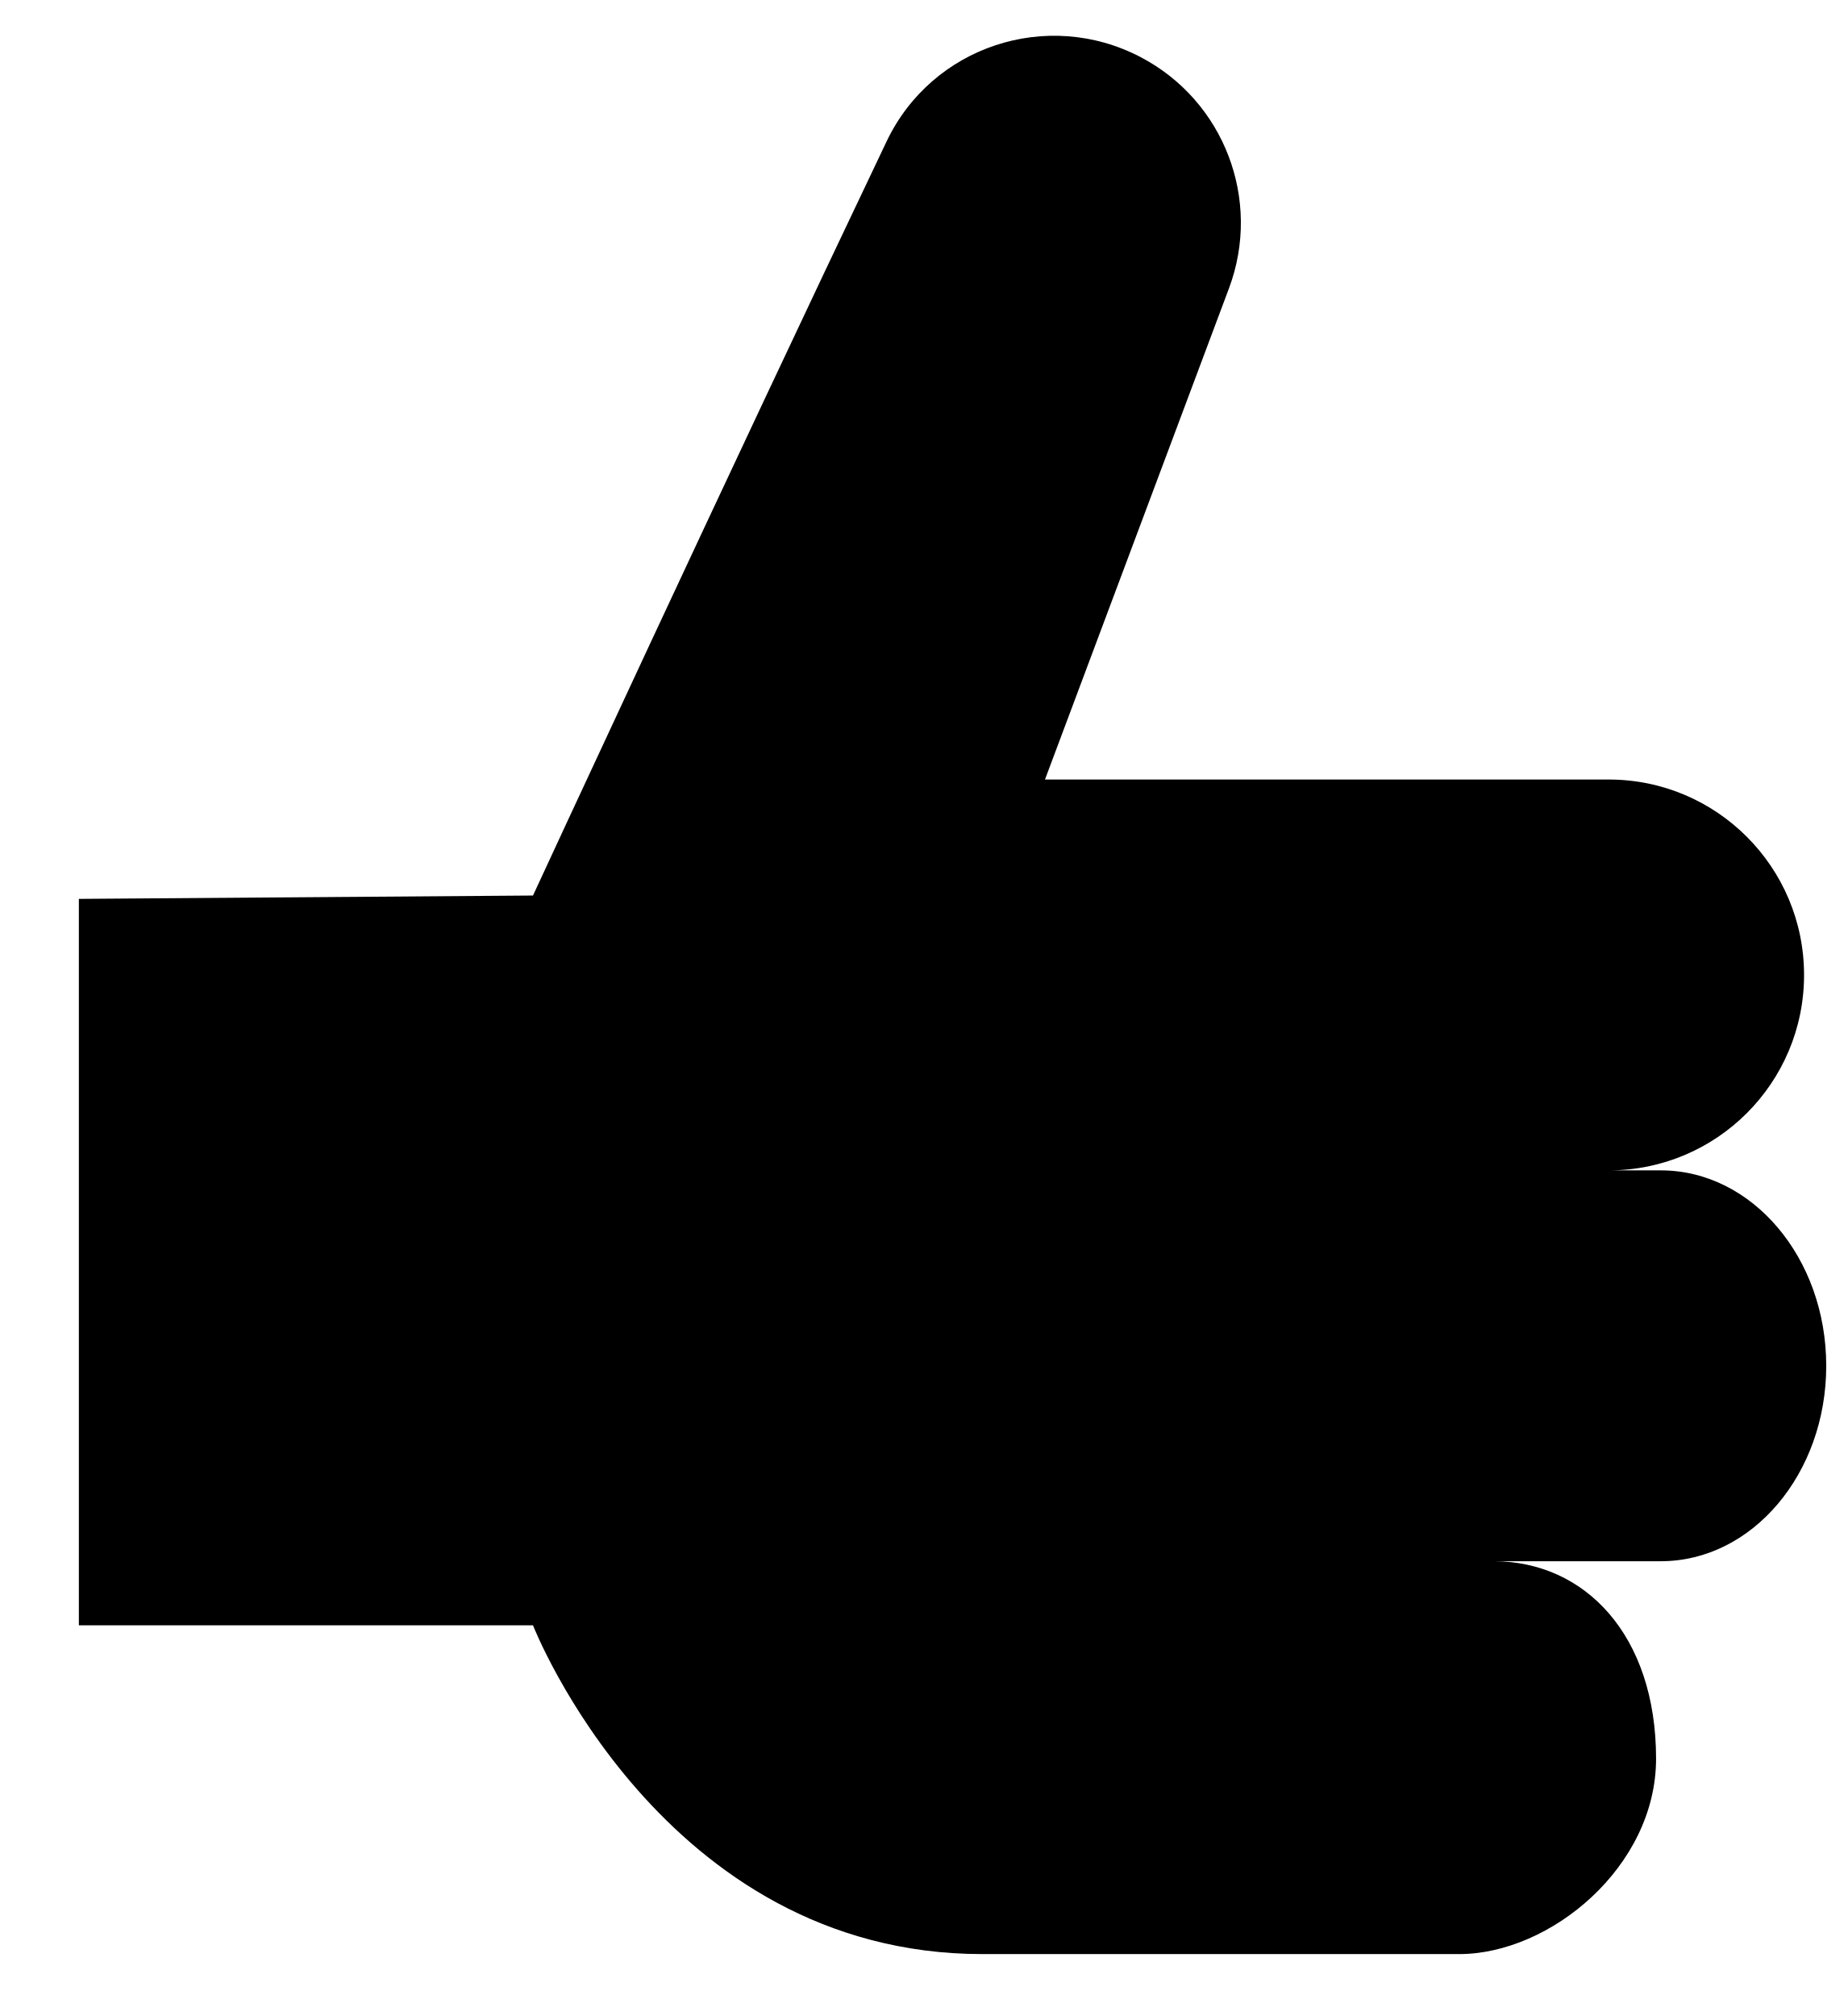
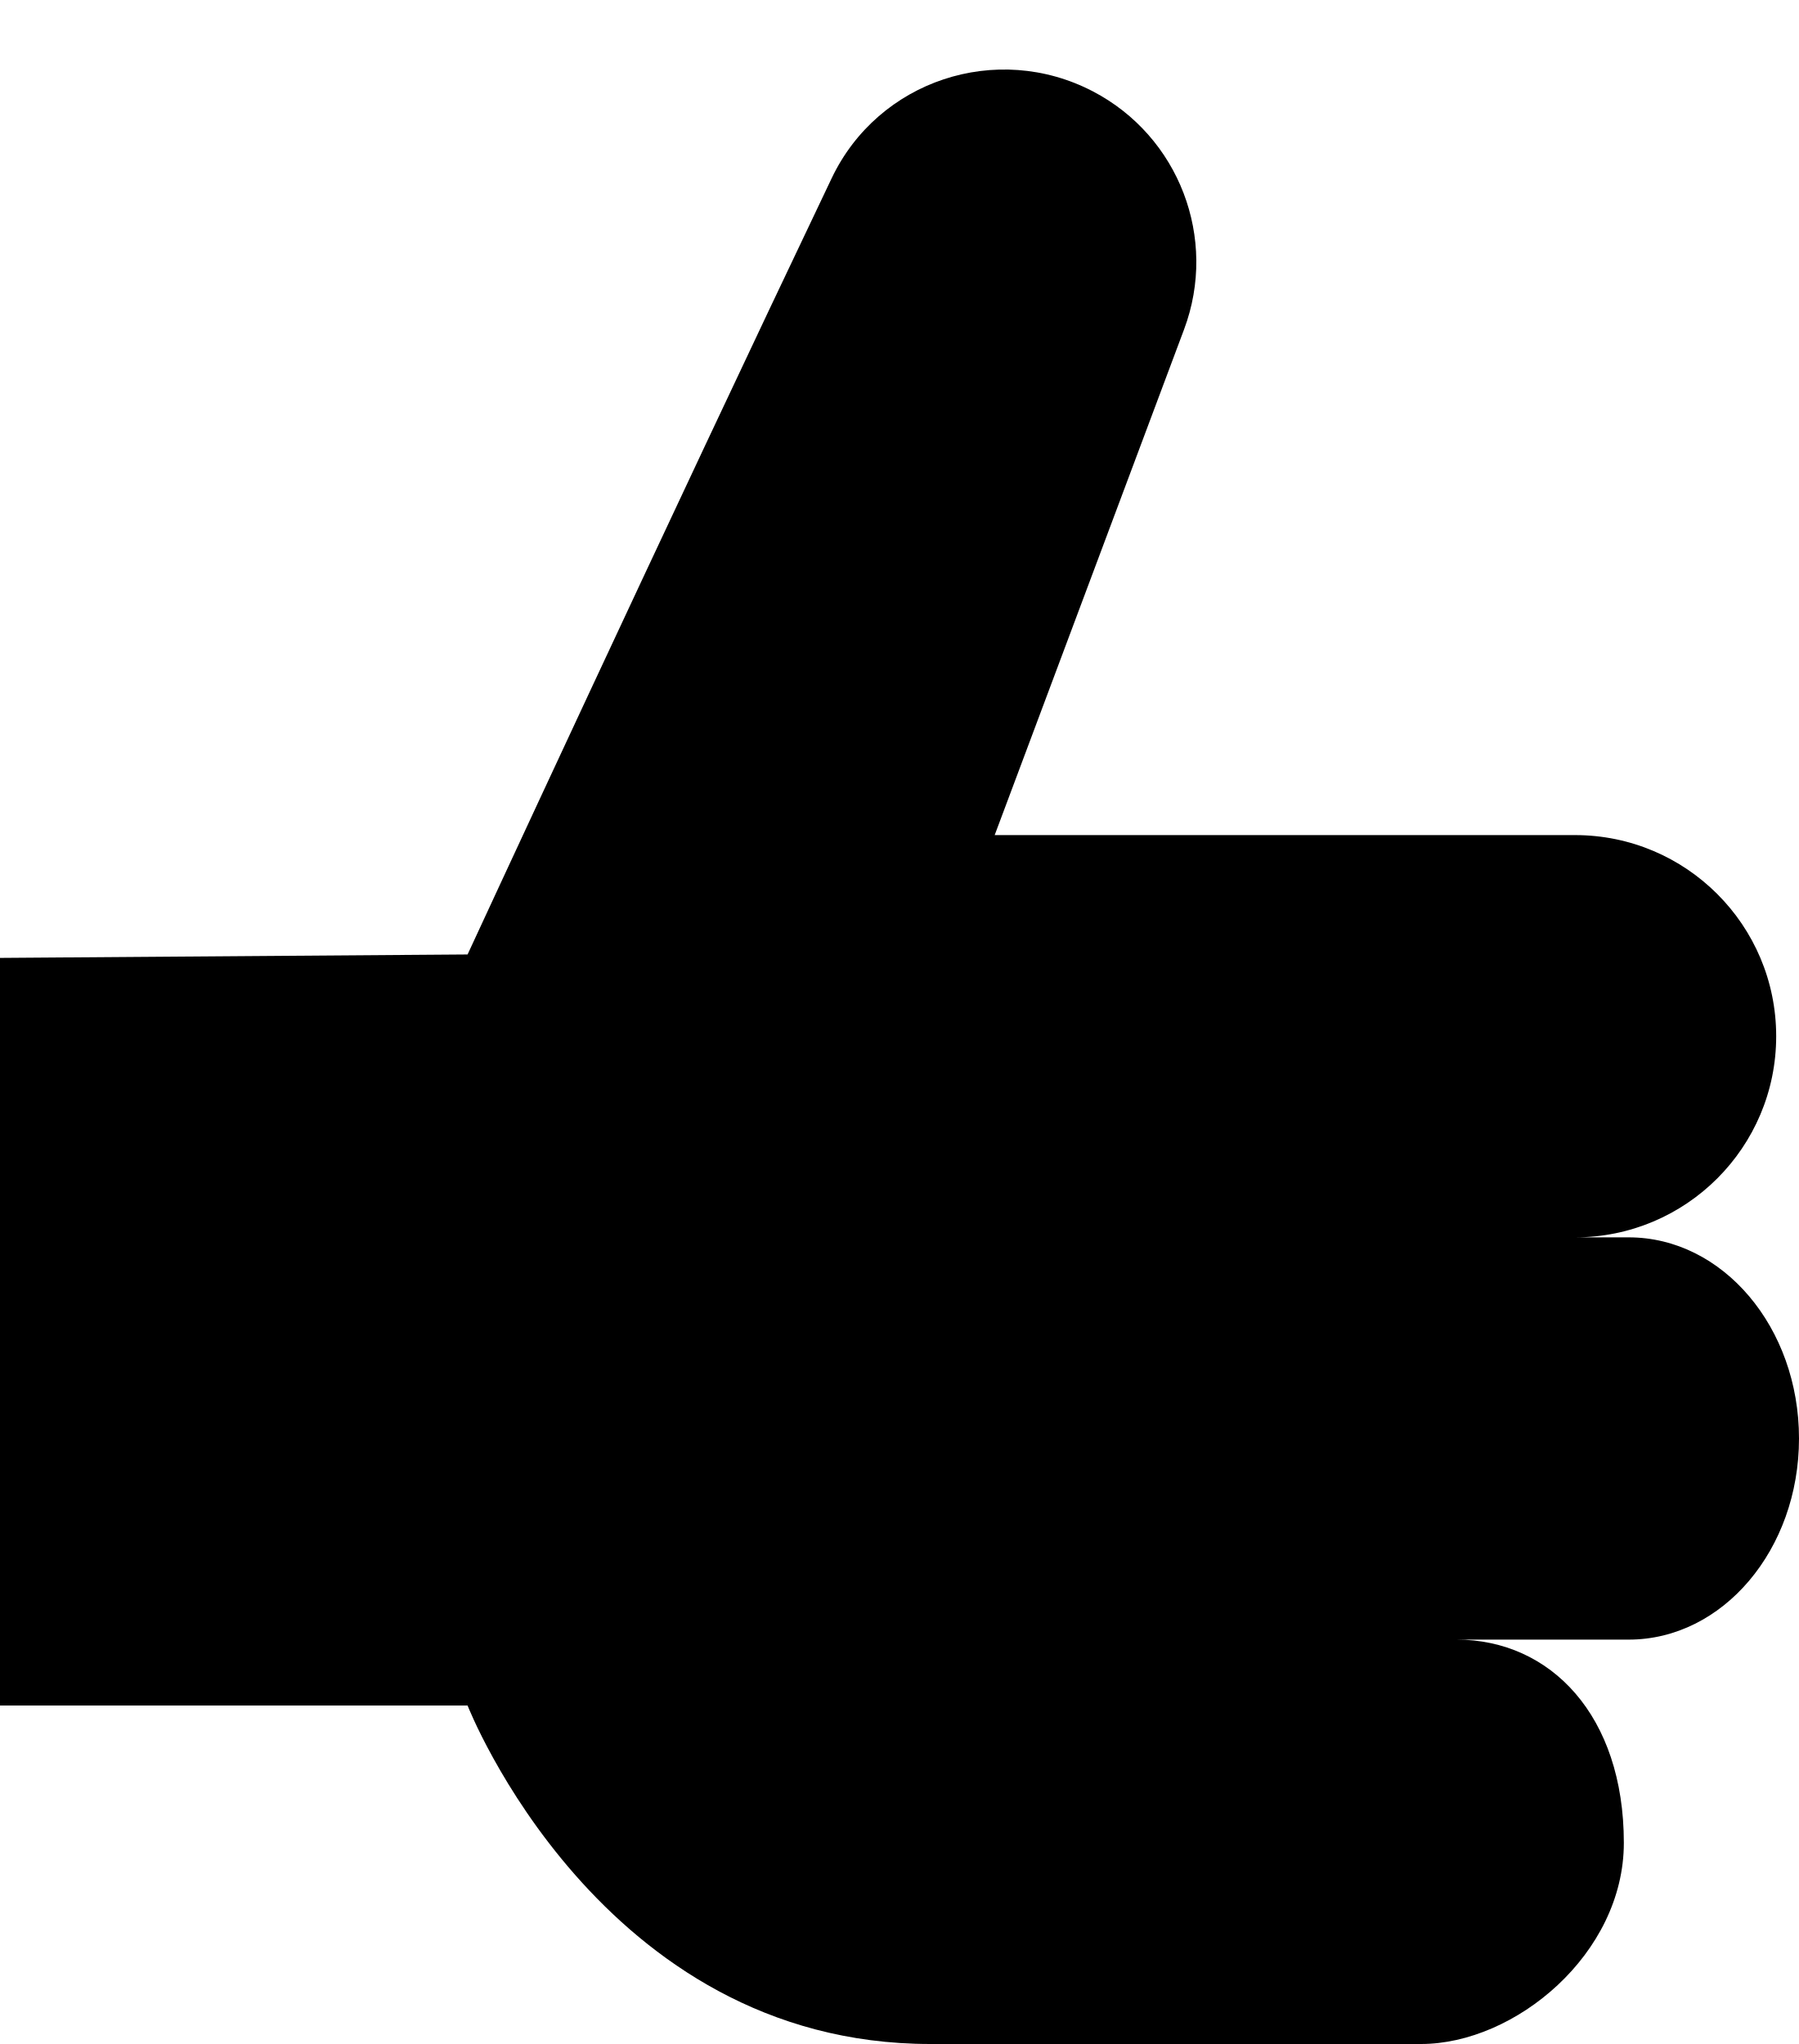
- <svg xmlns="http://www.w3.org/2000/svg" width="22" height="24" viewBox="0 0 22 24" fill="none">
-   <path d="M12.442 9.28L19.154 9.28C20.438 9.28 21.48 10.322 21.48 11.607C21.48 12.892 20.438 13.933 19.154 13.933L18.194 13.933L19.775 13.933C20.862 13.933 21.744 14.975 21.744 16.26C21.744 17.544 20.862 18.586 19.775 18.586L17.783 18.586C18.87 18.586 19.718 19.464 19.718 20.937C19.718 22.222 18.46 23.263 17.372 23.263L15.114 23.263L11.699 23.263C7.876 23.263 6.346 19.349 6.346 19.349L0.939 19.349L0.939 10.701L6.346 10.661C6.346 10.661 8.657 5.665 10.557 1.682C11.097 0.551 12.466 0.099 13.577 0.678C14.574 1.197 15.027 2.379 14.633 3.432L12.442 9.28Z" fill="black" />
+ <svg xmlns="http://www.w3.org/2000/svg" width="22" height="25" viewBox="0 0 22 25" fill="none">
+   <path d="M12.164 10.214L19.261 10.214C20.619 10.214 21.721 11.315 21.721 12.674C21.721 14.033 20.619 15.134 19.261 15.134L18.245 15.134L19.917 15.134C21.068 15.134 22 16.235 22 17.594C22 18.953 21.068 20.054 19.917 20.054L17.811 20.054C18.961 20.054 19.858 20.982 19.858 22.54C19.858 23.899 18.527 25 17.377 25L14.989 25L11.378 25C7.335 25 5.718 20.86 5.718 20.86L1.85798e-06 20.86L1.74894e-06 11.716L5.718 11.674C5.718 11.674 8.161 6.391 10.171 2.179C10.741 0.983 12.189 0.505 13.364 1.117C14.418 1.666 14.897 2.916 14.48 4.029L12.164 10.214Z" fill="black" />
</svg>
